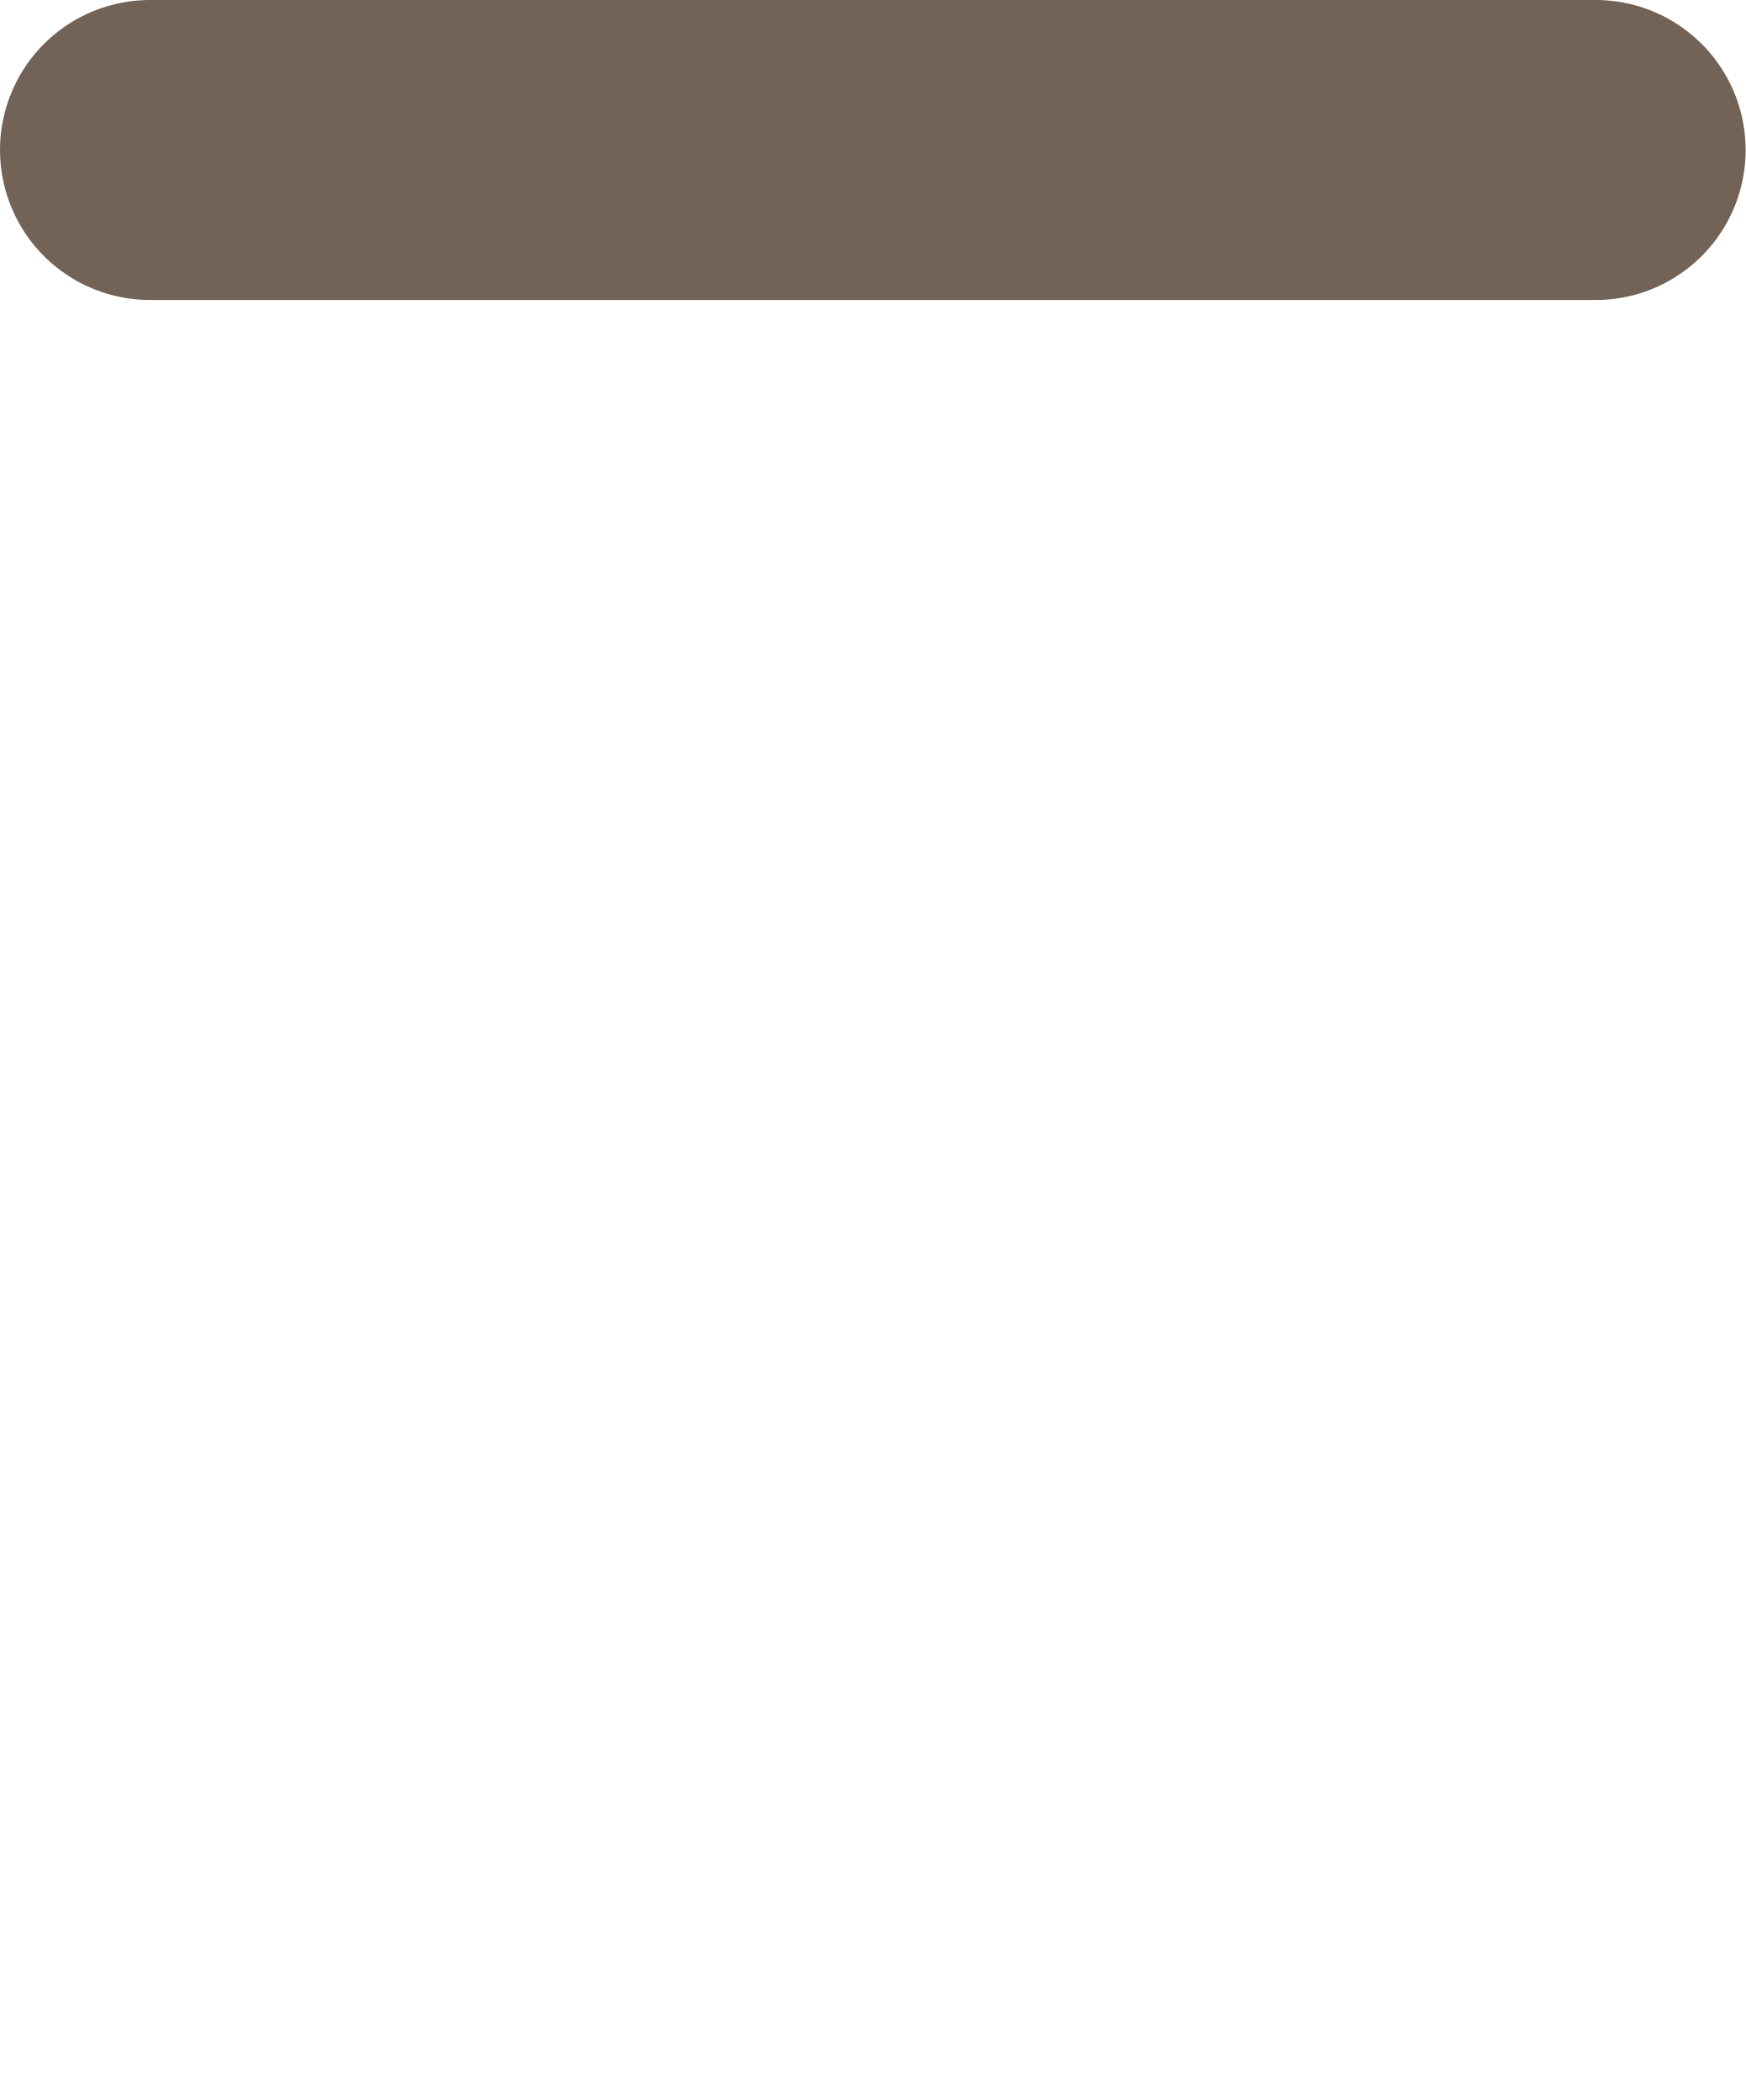
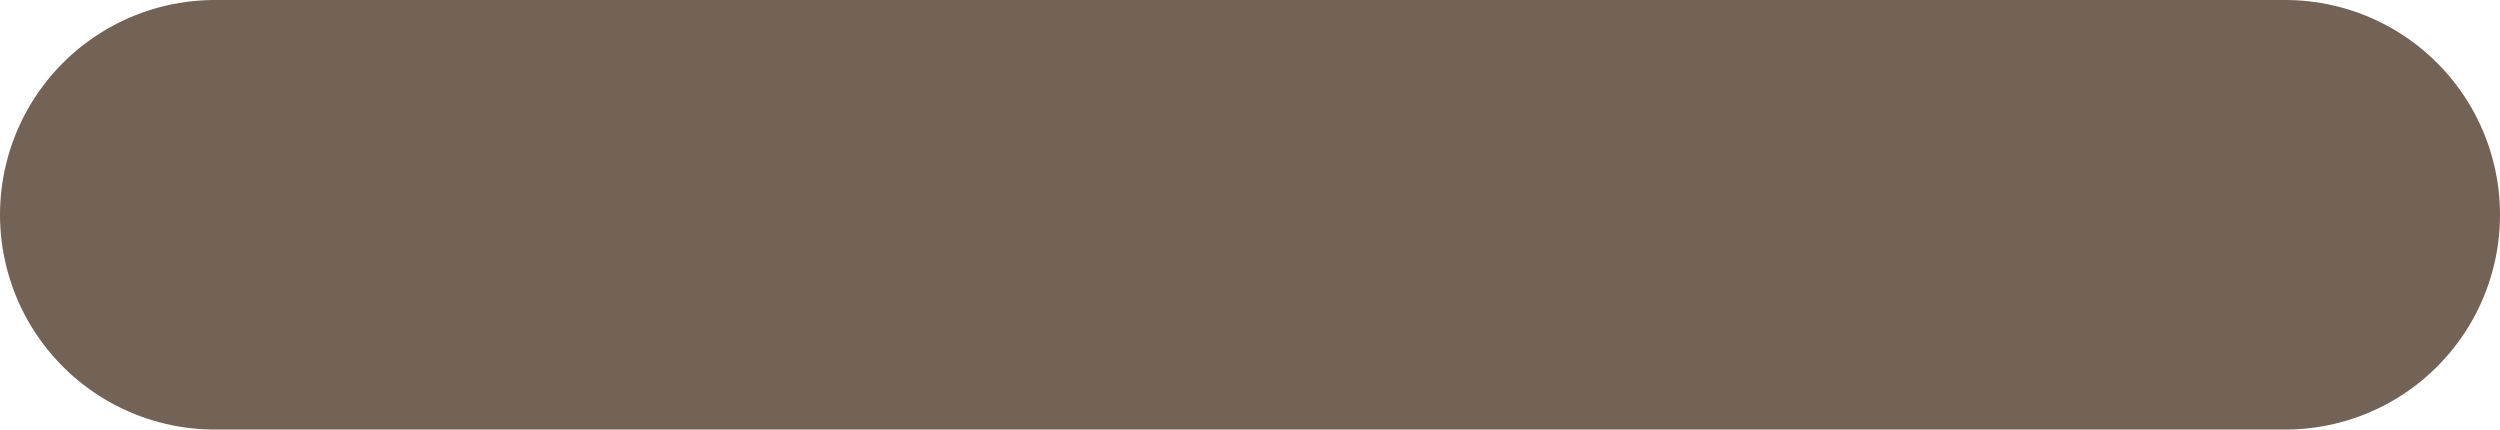
- <svg xmlns="http://www.w3.org/2000/svg" viewBox="0 0 5.82 7">
+ <svg xmlns="http://www.w3.org/2000/svg" viewBox="0 0 5.82 1">
  <defs>
    <style>.cls-1{fill:none;stroke:#736357;stroke-linecap:round;stroke-miterlimit:10;}</style>
  </defs>
  <g id="Layer_2" data-name="Layer 2">
    <g id="Layer_1-2" data-name="Layer 1">
      <line class="cls-1" x1="0.5" y1="0.5" x2="5.32" y2="0.5" />
    </g>
  </g>
</svg>
